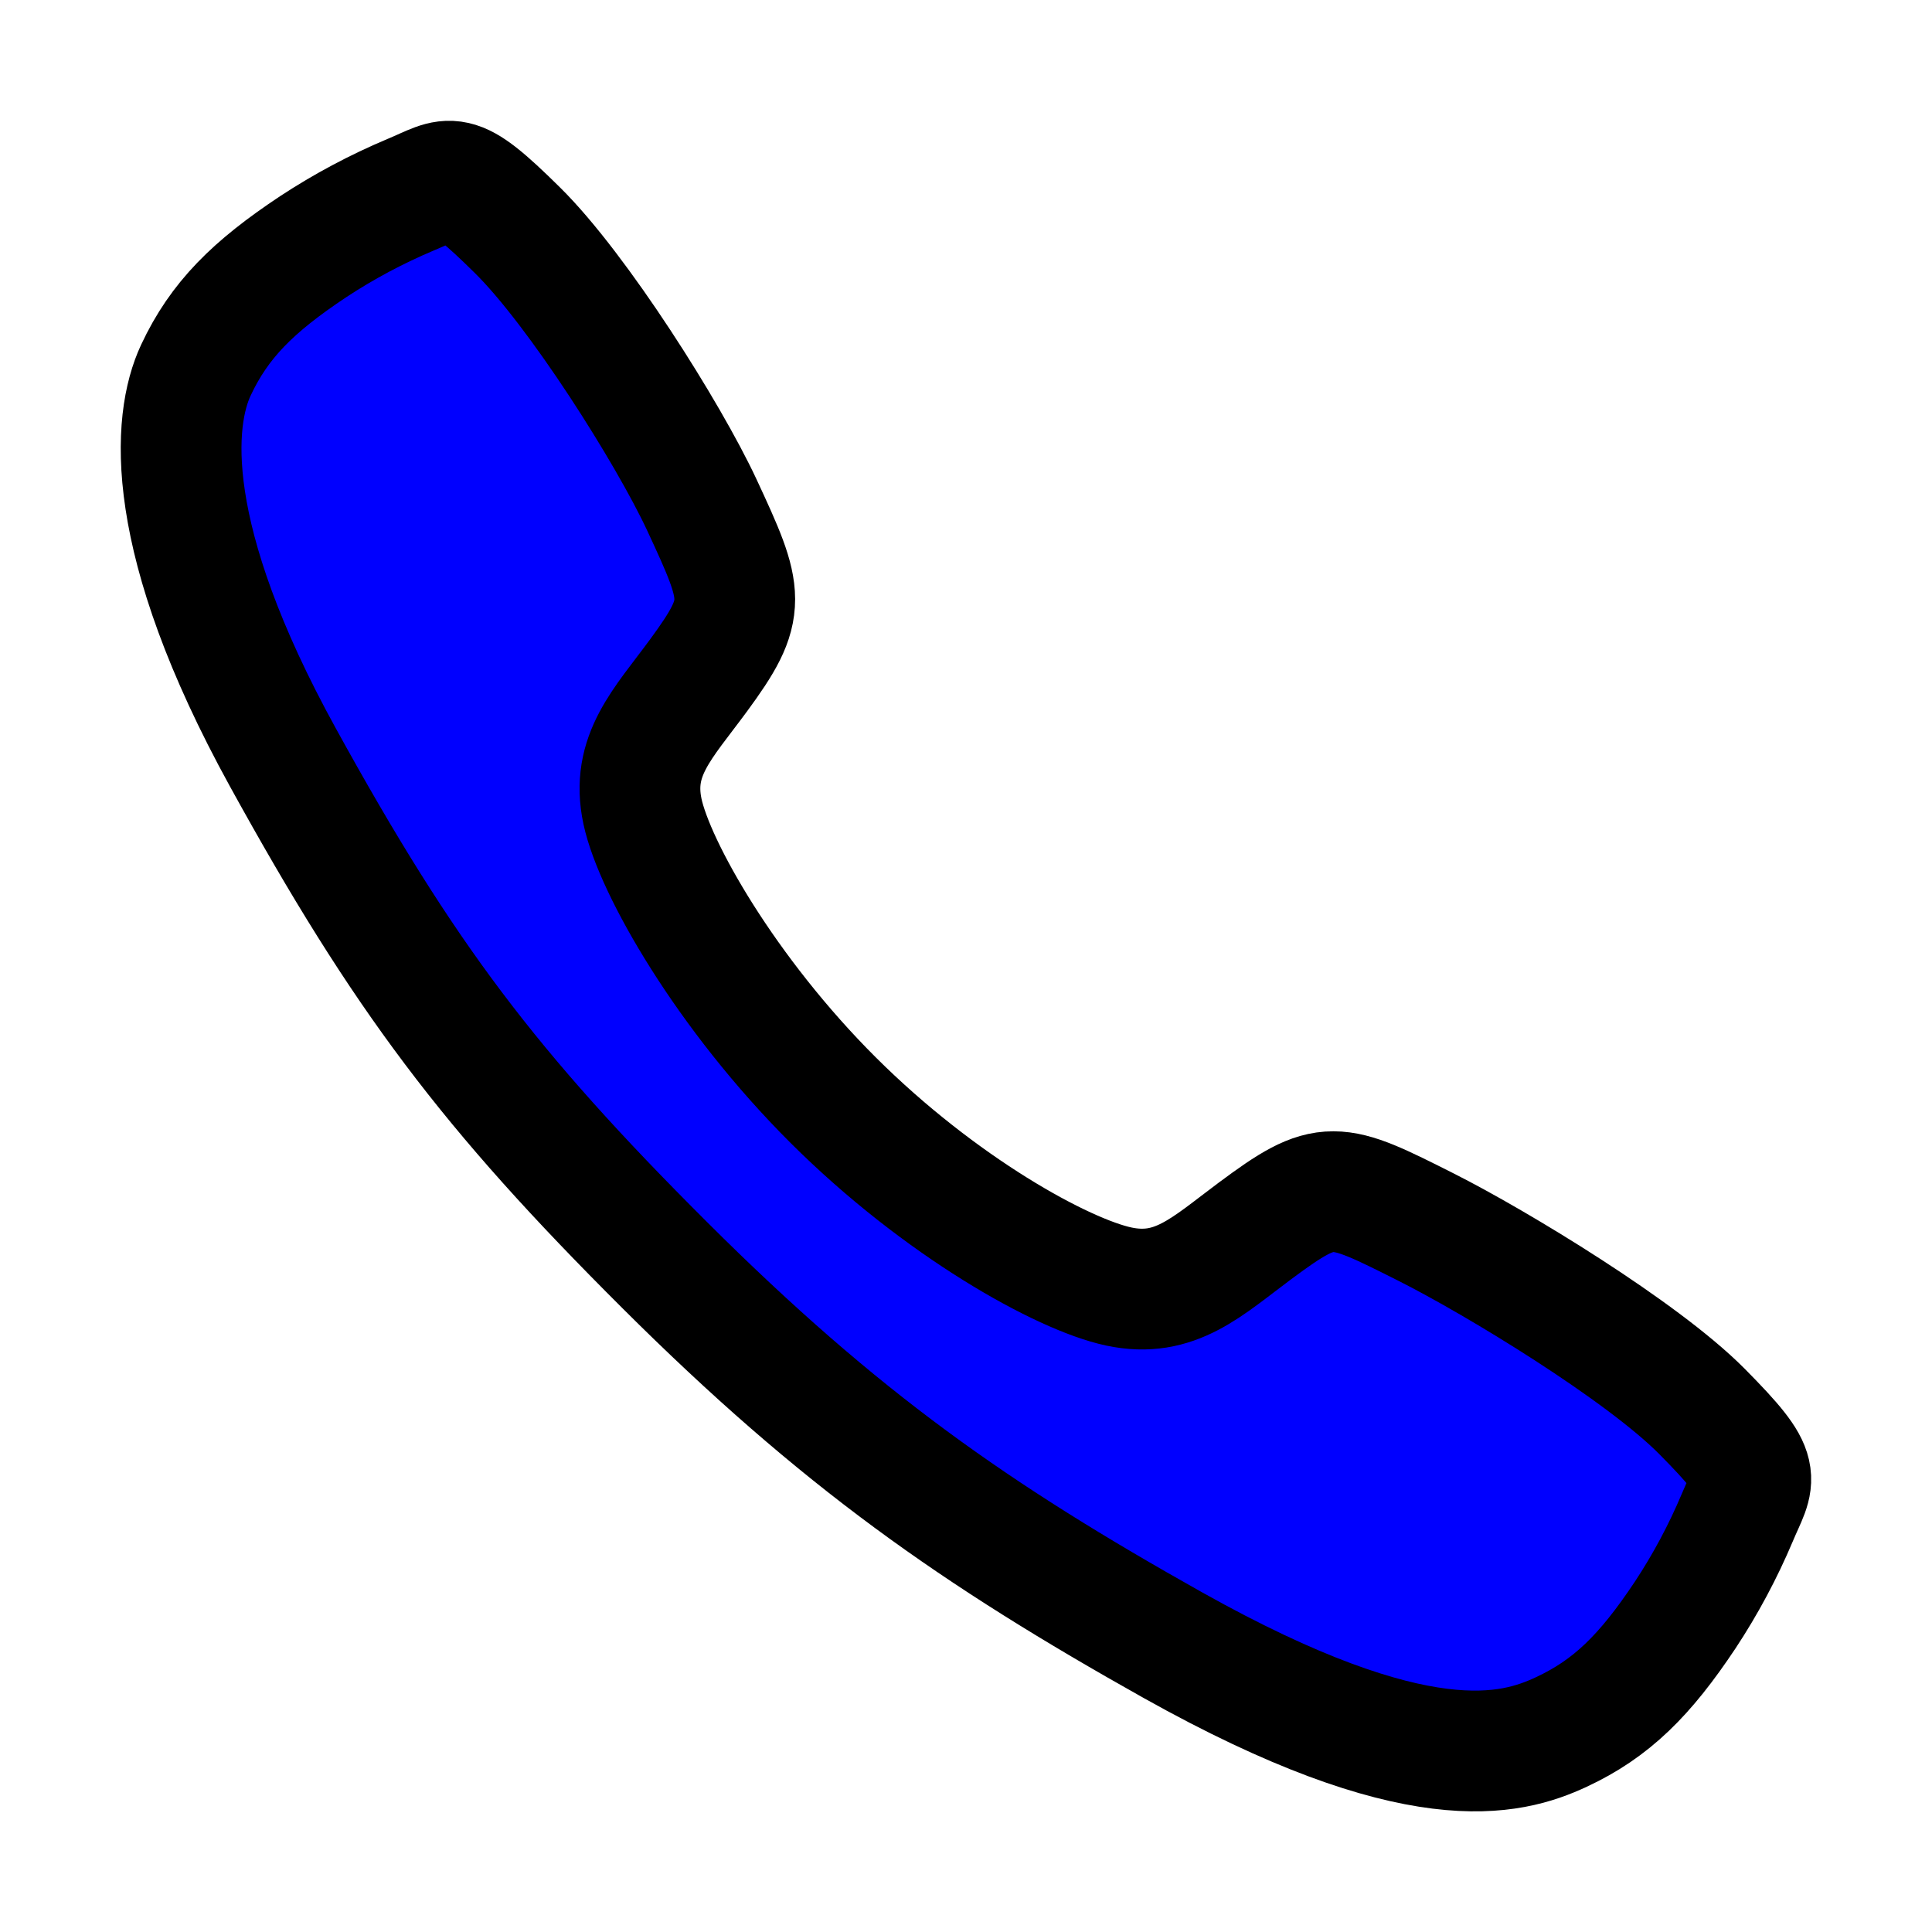
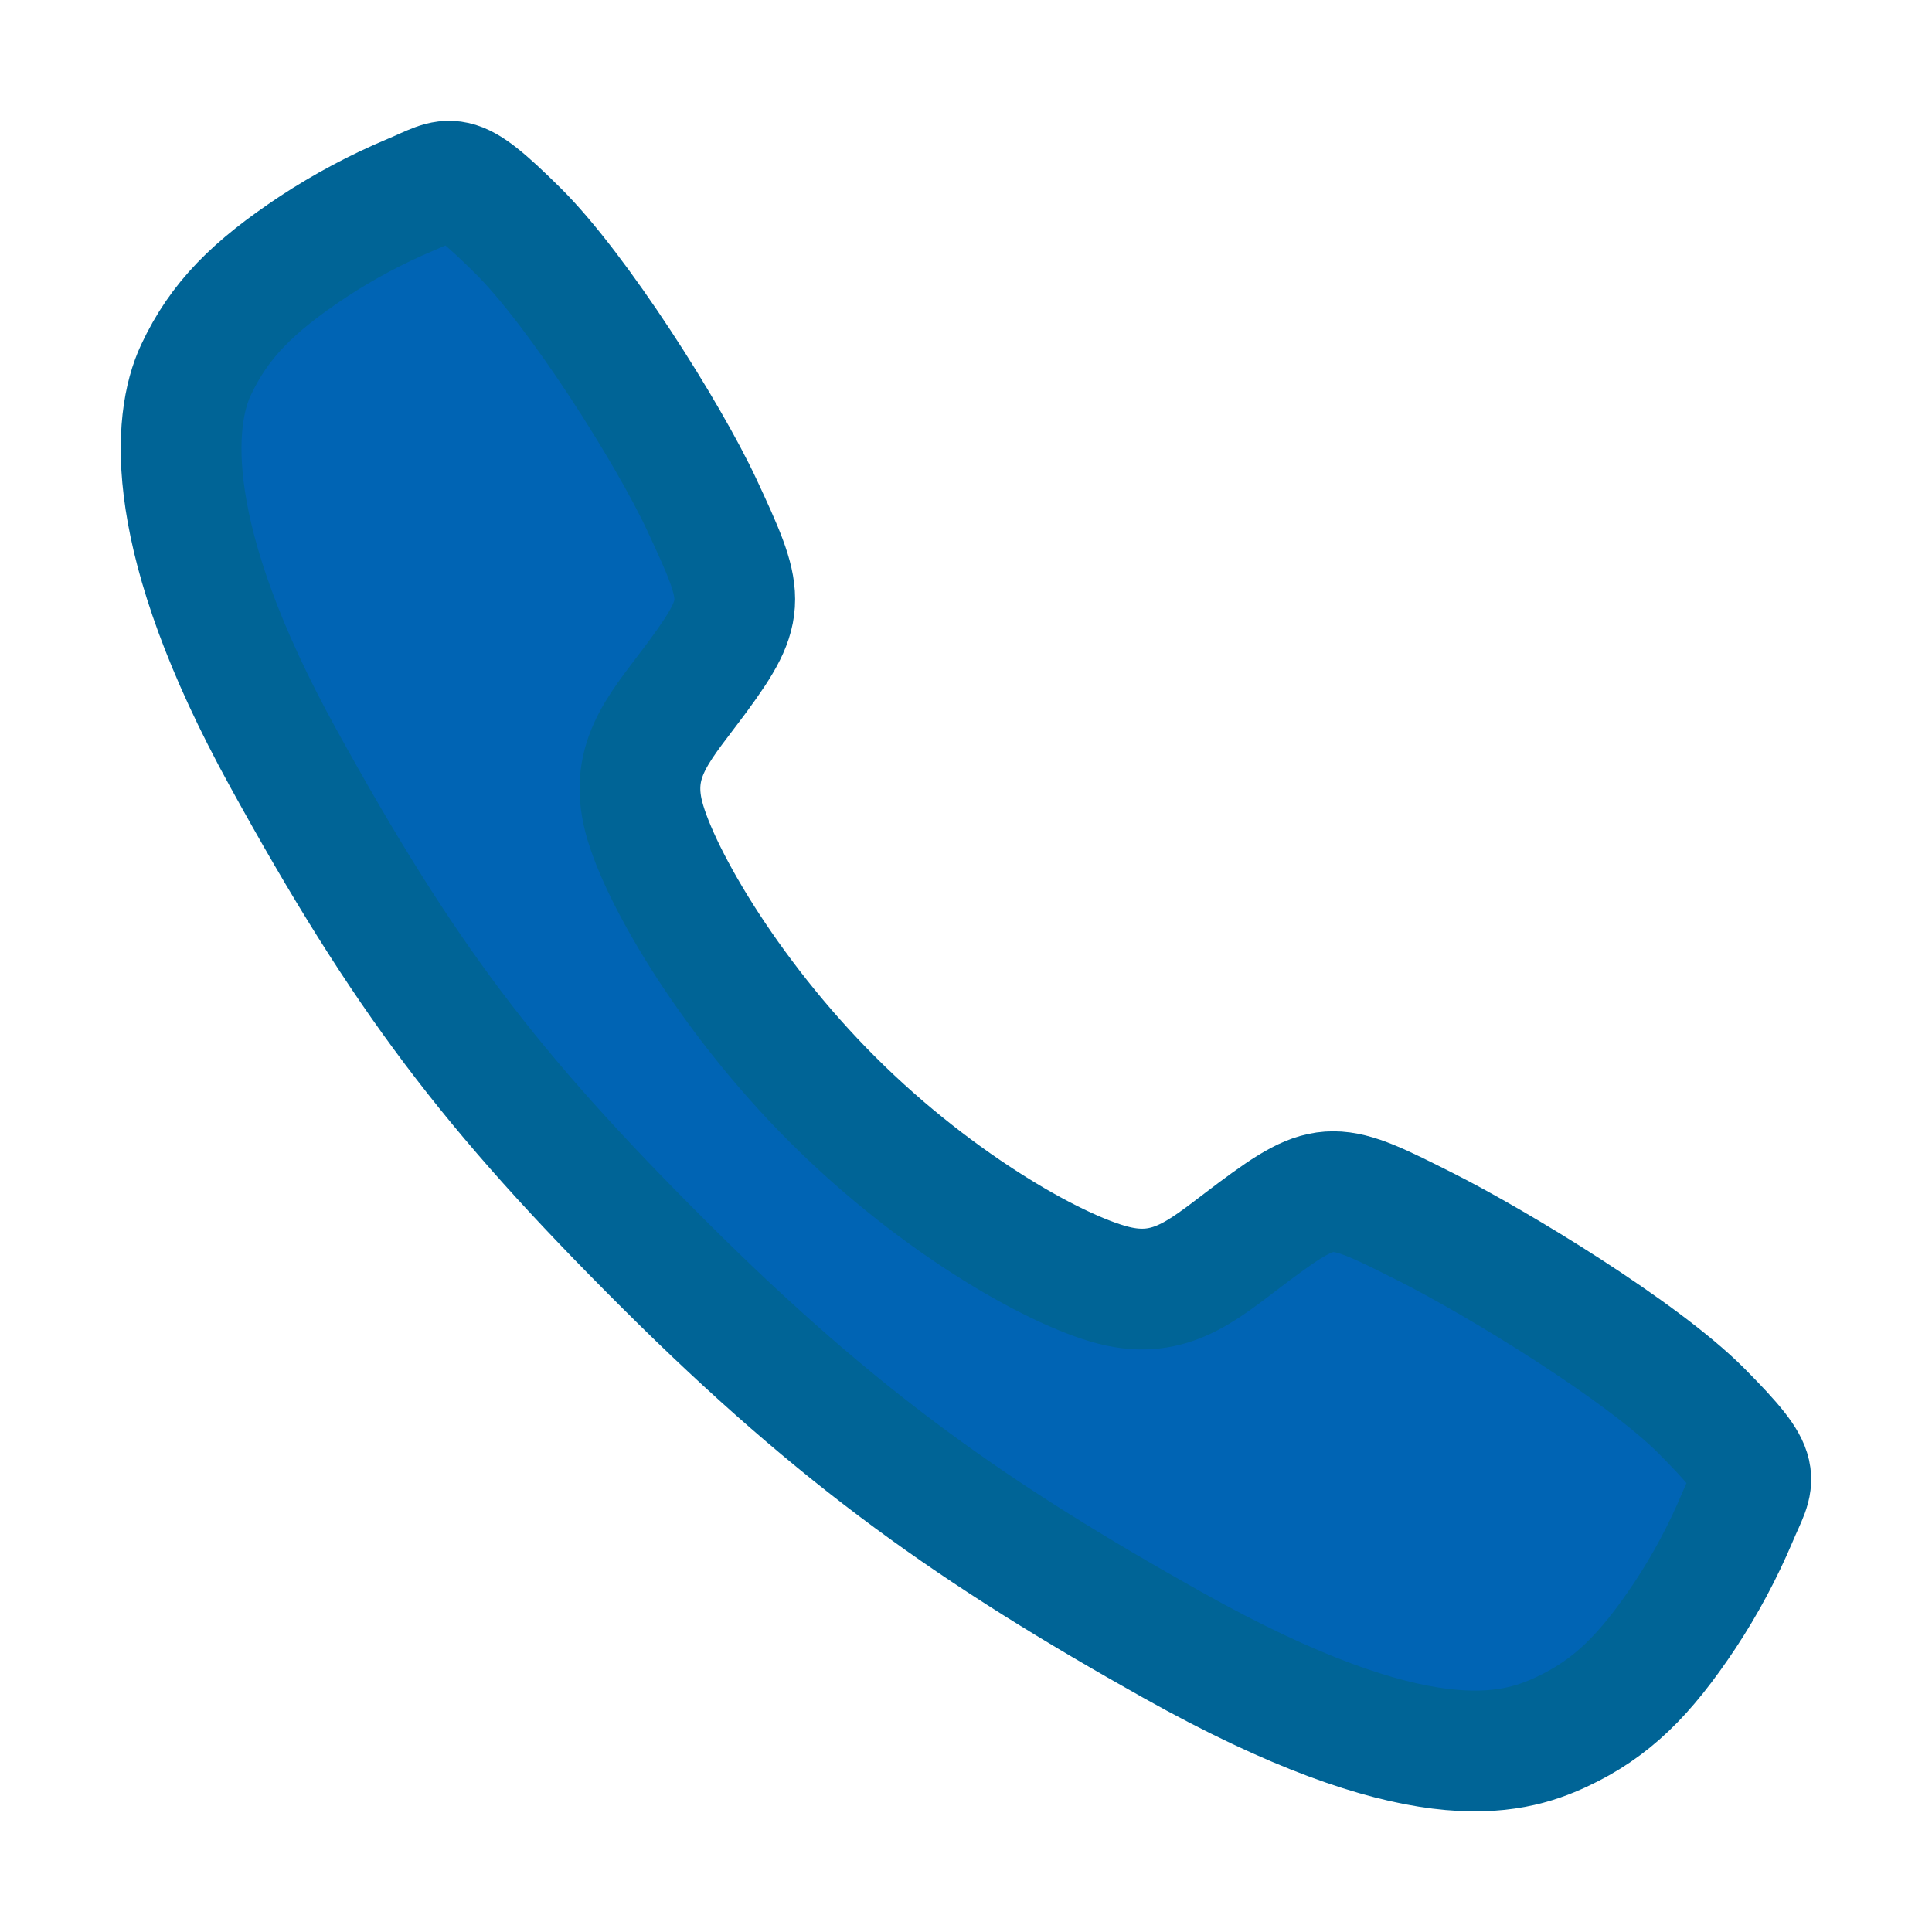
<svg xmlns="http://www.w3.org/2000/svg" class="ionicon" viewBox="0 0 512 512">
-   <path d="M451 374c-15.88-16-54.34-39.35-73-48.76-24.3-12.24-26.3-13.24-45.4.95-12.74 9.47-21.21 17.93-36.12 14.75s-47.31-21.11-75.68-49.39-47.34-61.62-50.53-76.48 5.41-23.23 14.79-36c13.22-18 12.22-21 .92-45.3-8.81-18.9-32.84-57-48.9-72.8C119.9 44 119.9 47 108.83 51.6A160.15 160.15 0 0083 65.37C67 76 58.12 84.83 51.91 98.1s-9 44.38 23.07 102.64 54.57 88.05 101.14 134.49S258.5 406.64 310.85 436c64.76 36.27 89.6 29.2 102.91 23s22.18-15 32.83-31a159.09 159.09 0 0013.8-25.8C465 391.17 468 391.17 451 374z" fill="blue" stroke="currentColor" stroke-miterlimit="10" stroke-width="32" />
+   <path d="M451 374c-15.88-16-54.34-39.35-73-48.76-24.3-12.24-26.3-13.24-45.4.95-12.74 9.47-21.21 17.93-36.12 14.75s-47.31-21.11-75.68-49.39-47.34-61.62-50.53-76.48 5.41-23.23 14.79-36c13.22-18 12.22-21 .92-45.3-8.81-18.9-32.84-57-48.9-72.8C119.9 44 119.9 47 108.83 51.6A160.15 160.15 0 0083 65.37C67 76 58.12 84.83 51.91 98.1s-9 44.38 23.07 102.64 54.57 88.05 101.14 134.49S258.5 406.64 310.85 436c64.76 36.27 89.6 29.2 102.91 23s22.18-15 32.83-31a159.09 159.09 0 0013.8-25.8C465 391.17 468 391.17 451 374z" fill="rgb(0, 100, 180)" stroke="rgb(0, 100, 150)" stroke-miterlimit="10" stroke-width="32" />
</svg>
